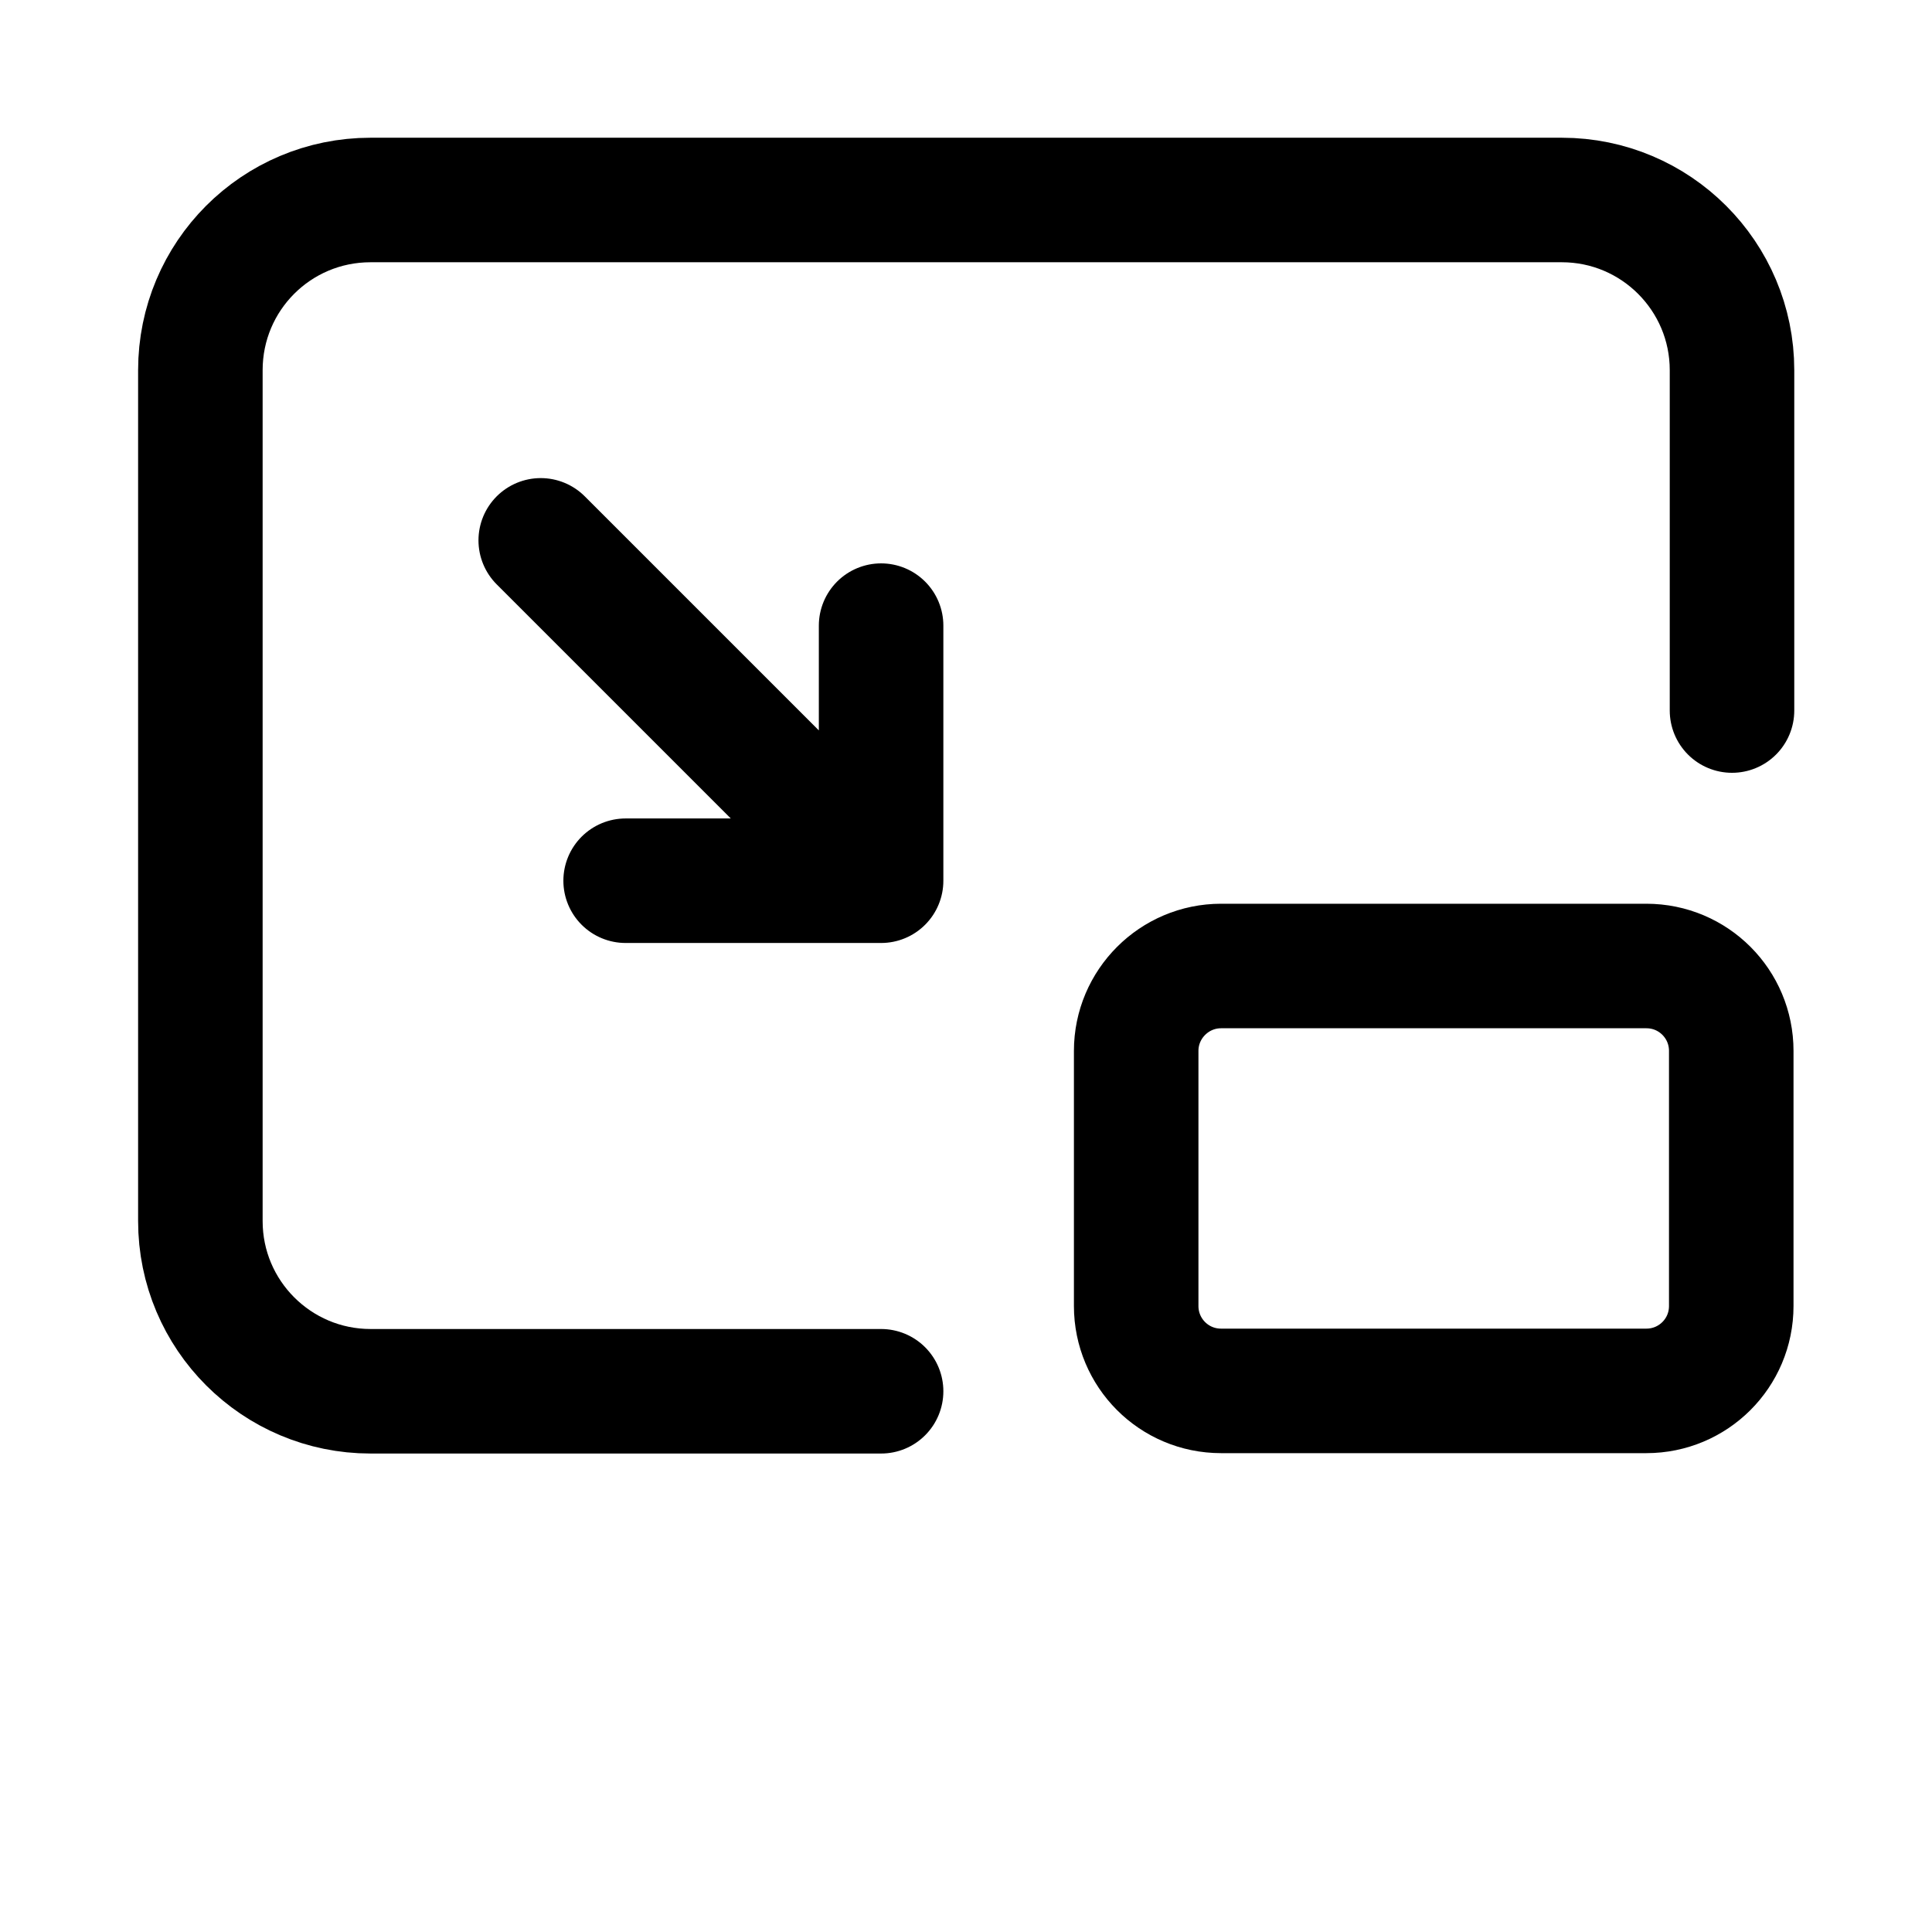
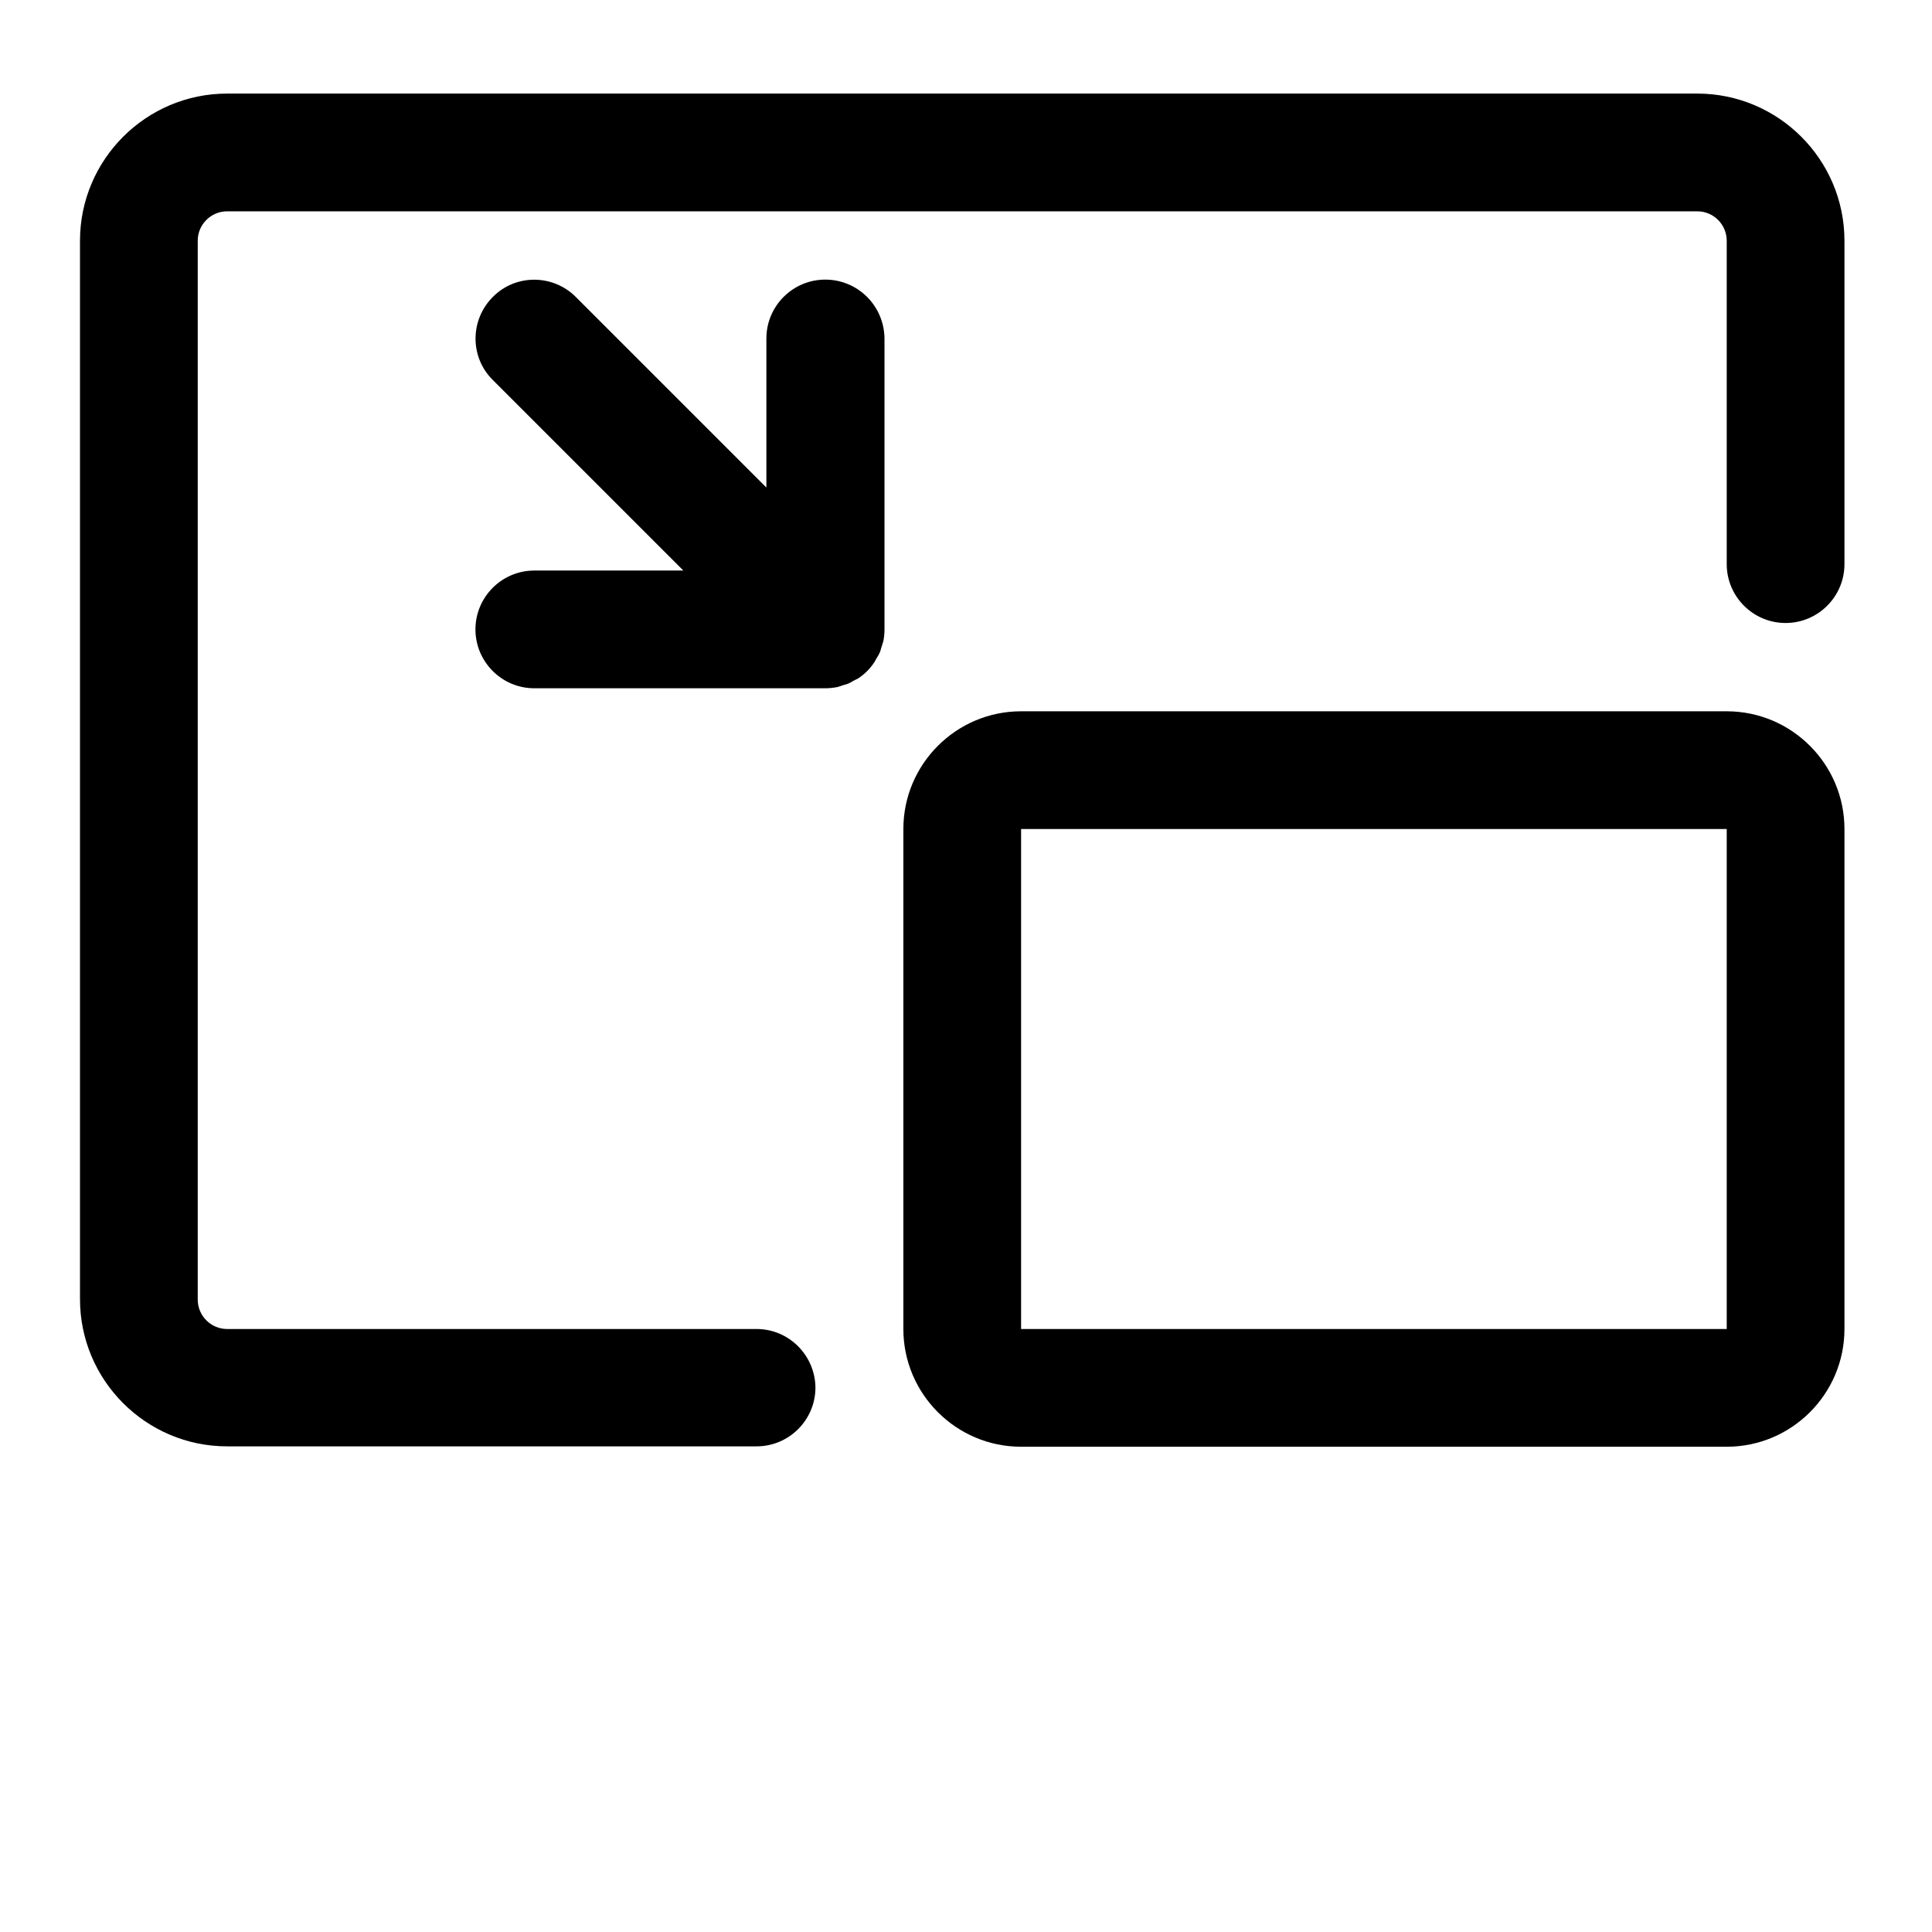
<svg xmlns="http://www.w3.org/2000/svg" width="512" height="512" viewBox="0 0 512 512">
-   <style>
-         .st0{fill:none;stroke:#000;stroke-width:33;stroke-linecap:round;stroke-linejoin:round}
-     </style>
  <switch>
    <g>
-       <path d="M233.5 368.7H98.2c-24.9 0-45.1-20.2-45.1-45.1V98.1C53.1 73.2 73.2 53 98.2 53h315.7c24.9 0 45.1 20.2 45.1 45.1v90.2" class="st0" />
-       <path d="M323.6 256h112.7c12.5 0 22.5 10.1 22.5 22.5v67.6c0 12.5-10.1 22.5-22.5 22.5H323.6c-12.5 0-22.5-10.1-22.5-22.5v-67.6c0-12.4 10.1-22.5 22.5-22.5zM143.3 143.2l90.2 90.2m-67.7 0h67.7v-67.6" class="st0" />
+       <path d="M457.6 188.5h-187c-17.2 0-31.2 14-31.2 31.2v132.5c0 17.2 14 31.2 31.2 31.2h187c17.2 0 31.2-14 31.2-31.2V219.7c0-17.2-14-31.2-31.2-31.2zm-187 163.7V219.7h187v132.5h-187zM218.7 74.1c-8.6 0-15.6 7-15.6 15.6v39.5l-50.5-50.5c-6.1-6.1-16-6.1-22 0-6.1 6.1-6.1 16 0 22l50.5 50.5h-39.5c-8.6 0-15.6 7-15.6 15.6s7 15.6 15.6 15.6h77.1c1 0 2-.1 3.1-.3.5-.1.9-.3 1.3-.4.5-.2 1.1-.3 1.6-.5s1-.5 1.5-.8l1.2-.6c1.7-1.1 3.2-2.6 4.3-4.3.3-.4.4-.8.7-1.2.3-.5.6-1 .8-1.5.2-.5.3-1.1.5-1.6.1-.4.3-.9.4-1.3.2-1 .3-2 .3-3.1V89.7c-.1-8.7-7.1-15.6-15.7-15.6z" />
+       <path d="M200.5 352.2H60.2c-4.3 0-7.8-3.5-7.8-7.8V63.8c0-4.3 3.5-7.8 7.8-7.8h389.6c4.3 0 7.8 3.5 7.8 7.8v85.7c0 8.6 7 15.6 15.6 15.6s15.6-7 15.6-15.6V63.8c0-21.5-17.5-39-39-39H60.2c-21.5 0-39 17.5-39 39v280.5c0 21.5 17.5 39 39 39h140.3c8.6 0 15.6-7 15.6-15.6-.1-8.5-7-15.5-15.6-15.5z" />
    </g>
  </switch>
</svg>
